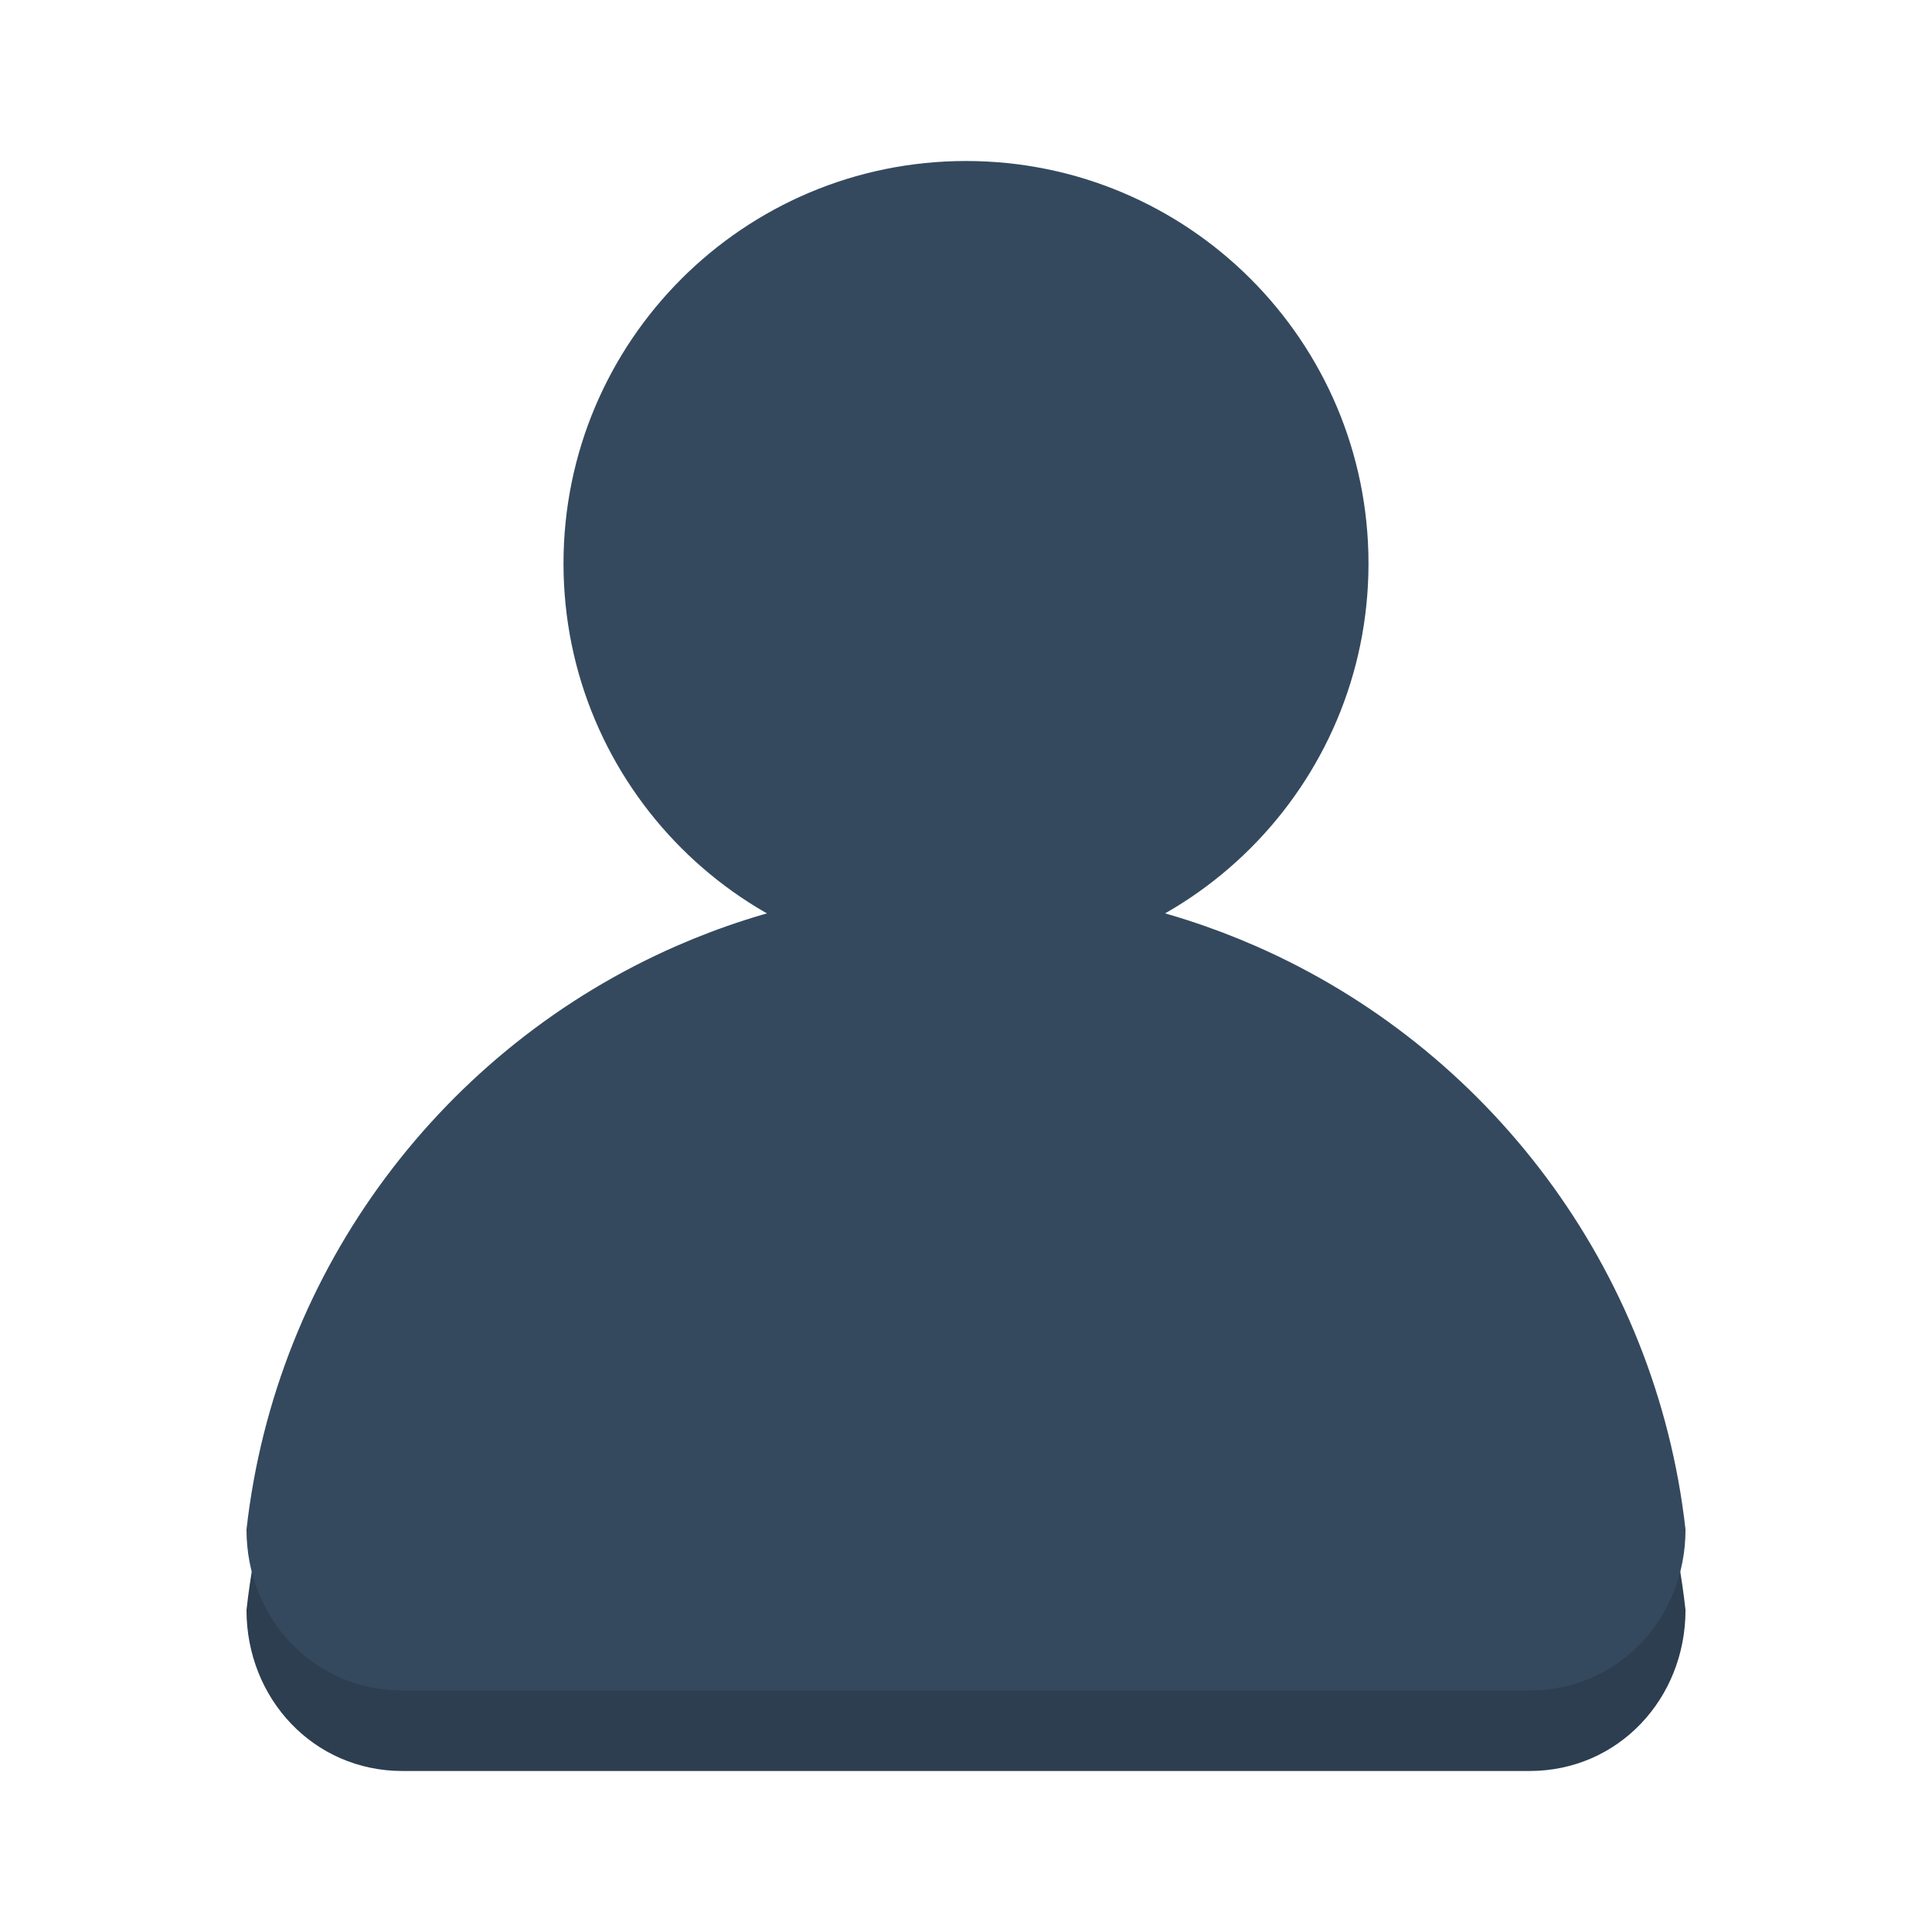
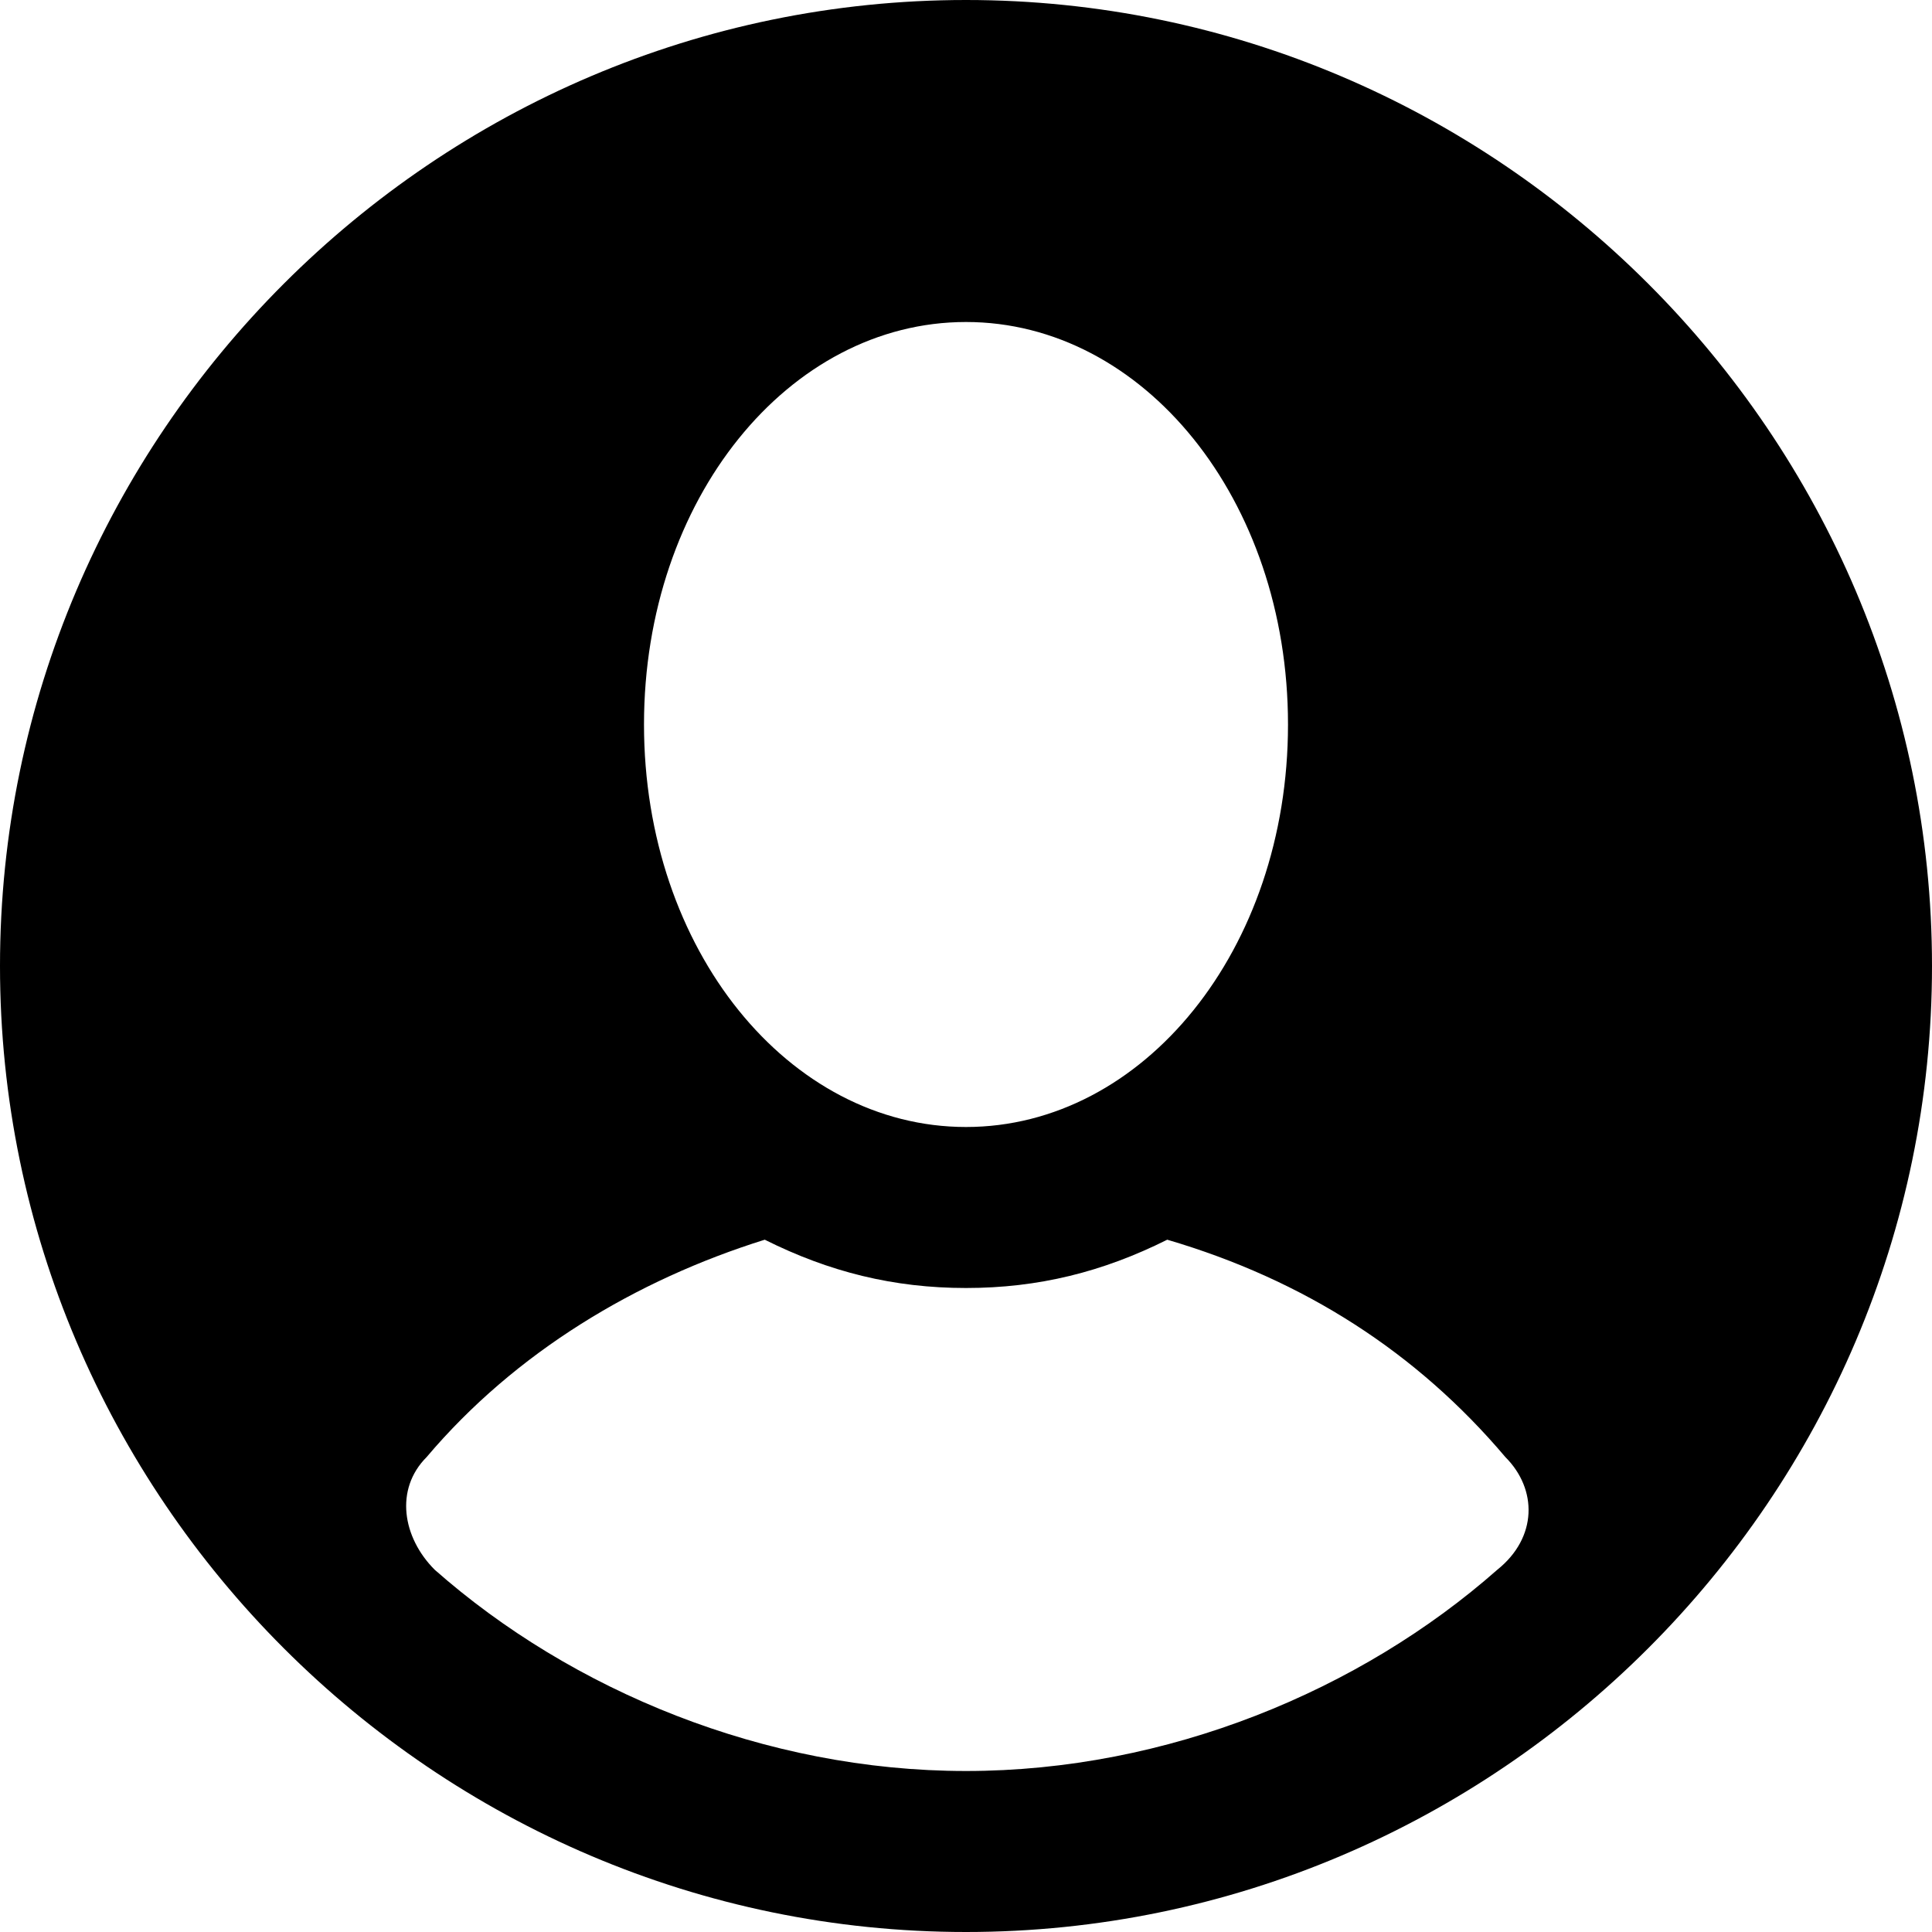
- <svg xmlns="http://www.w3.org/2000/svg" height="24" version="1.1" width="24">
-   <g transform="translate(0 -1028.4)">
-     <path d="m8.406 1041.1c-2.886 1.3-4.978 4-5.344 7.3 0 1.1 0.833 2 1.938 2h14c1.105 0 1.938-0.9 1.938-2-0.366-3.3-2.459-6-5.344-7.3-0.649 1.3-2.011 2.3-3.594 2.3s-2.945-1-3.594-2.3z" fill="#2c3e50" />
-     <path d="m17 4a5 5 0 1 1 -10 0 5 5 0 1 1 10 0z" fill="#34495e" transform="translate(0 1031.4)" />
-     <path d="m12 11c-1.277 0-2.494 0.269-3.594 0.75-2.886 1.262-4.978 3.997-5.344 7.25 0 1.105 0.833 2 1.938 2h14c1.105 0 1.938-0.895 1.938-2-0.366-3.253-2.459-5.988-5.344-7.25-1.1-0.481-2.317-0.75-3.594-0.75z" fill="#34495e" transform="translate(0 1028.4)" />
+ <svg xmlns="http://www.w3.org/2000/svg" style="enable-background:new 0 0 24 24;" version="1.1" viewBox="0 0 24 24" xml:space="preserve">
+   <g id="info" />
+   <g id="icons">
+     <path d="M12,0C5.4,0,0,5.4,0,12c0,6.6,5.4,12,12,12s12-5.4,12-12C24,5.4,18.6,0,12,0z M12,4c2.2,0,4,2.2,4,5s-1.8,5-4,5   s-4-2.2-4-5S9.8,4,12,4z M18.6,19.5C16.9,21,14.5,22,12,22s-4.9-1-6.6-2.5c-0.4-0.4-0.5-1-0.1-1.4c1.1-1.3,2.6-2.2,4.2-2.7   c0.8,0.4,1.6,0.6,2.5,0.6s1.7-0.2,2.5-0.6c1.7,0.5,3.1,1.4,4.2,2.7C19.1,18.5,19.1,19.1,18.6,19.5z" id="user2" />
  </g>
</svg>
